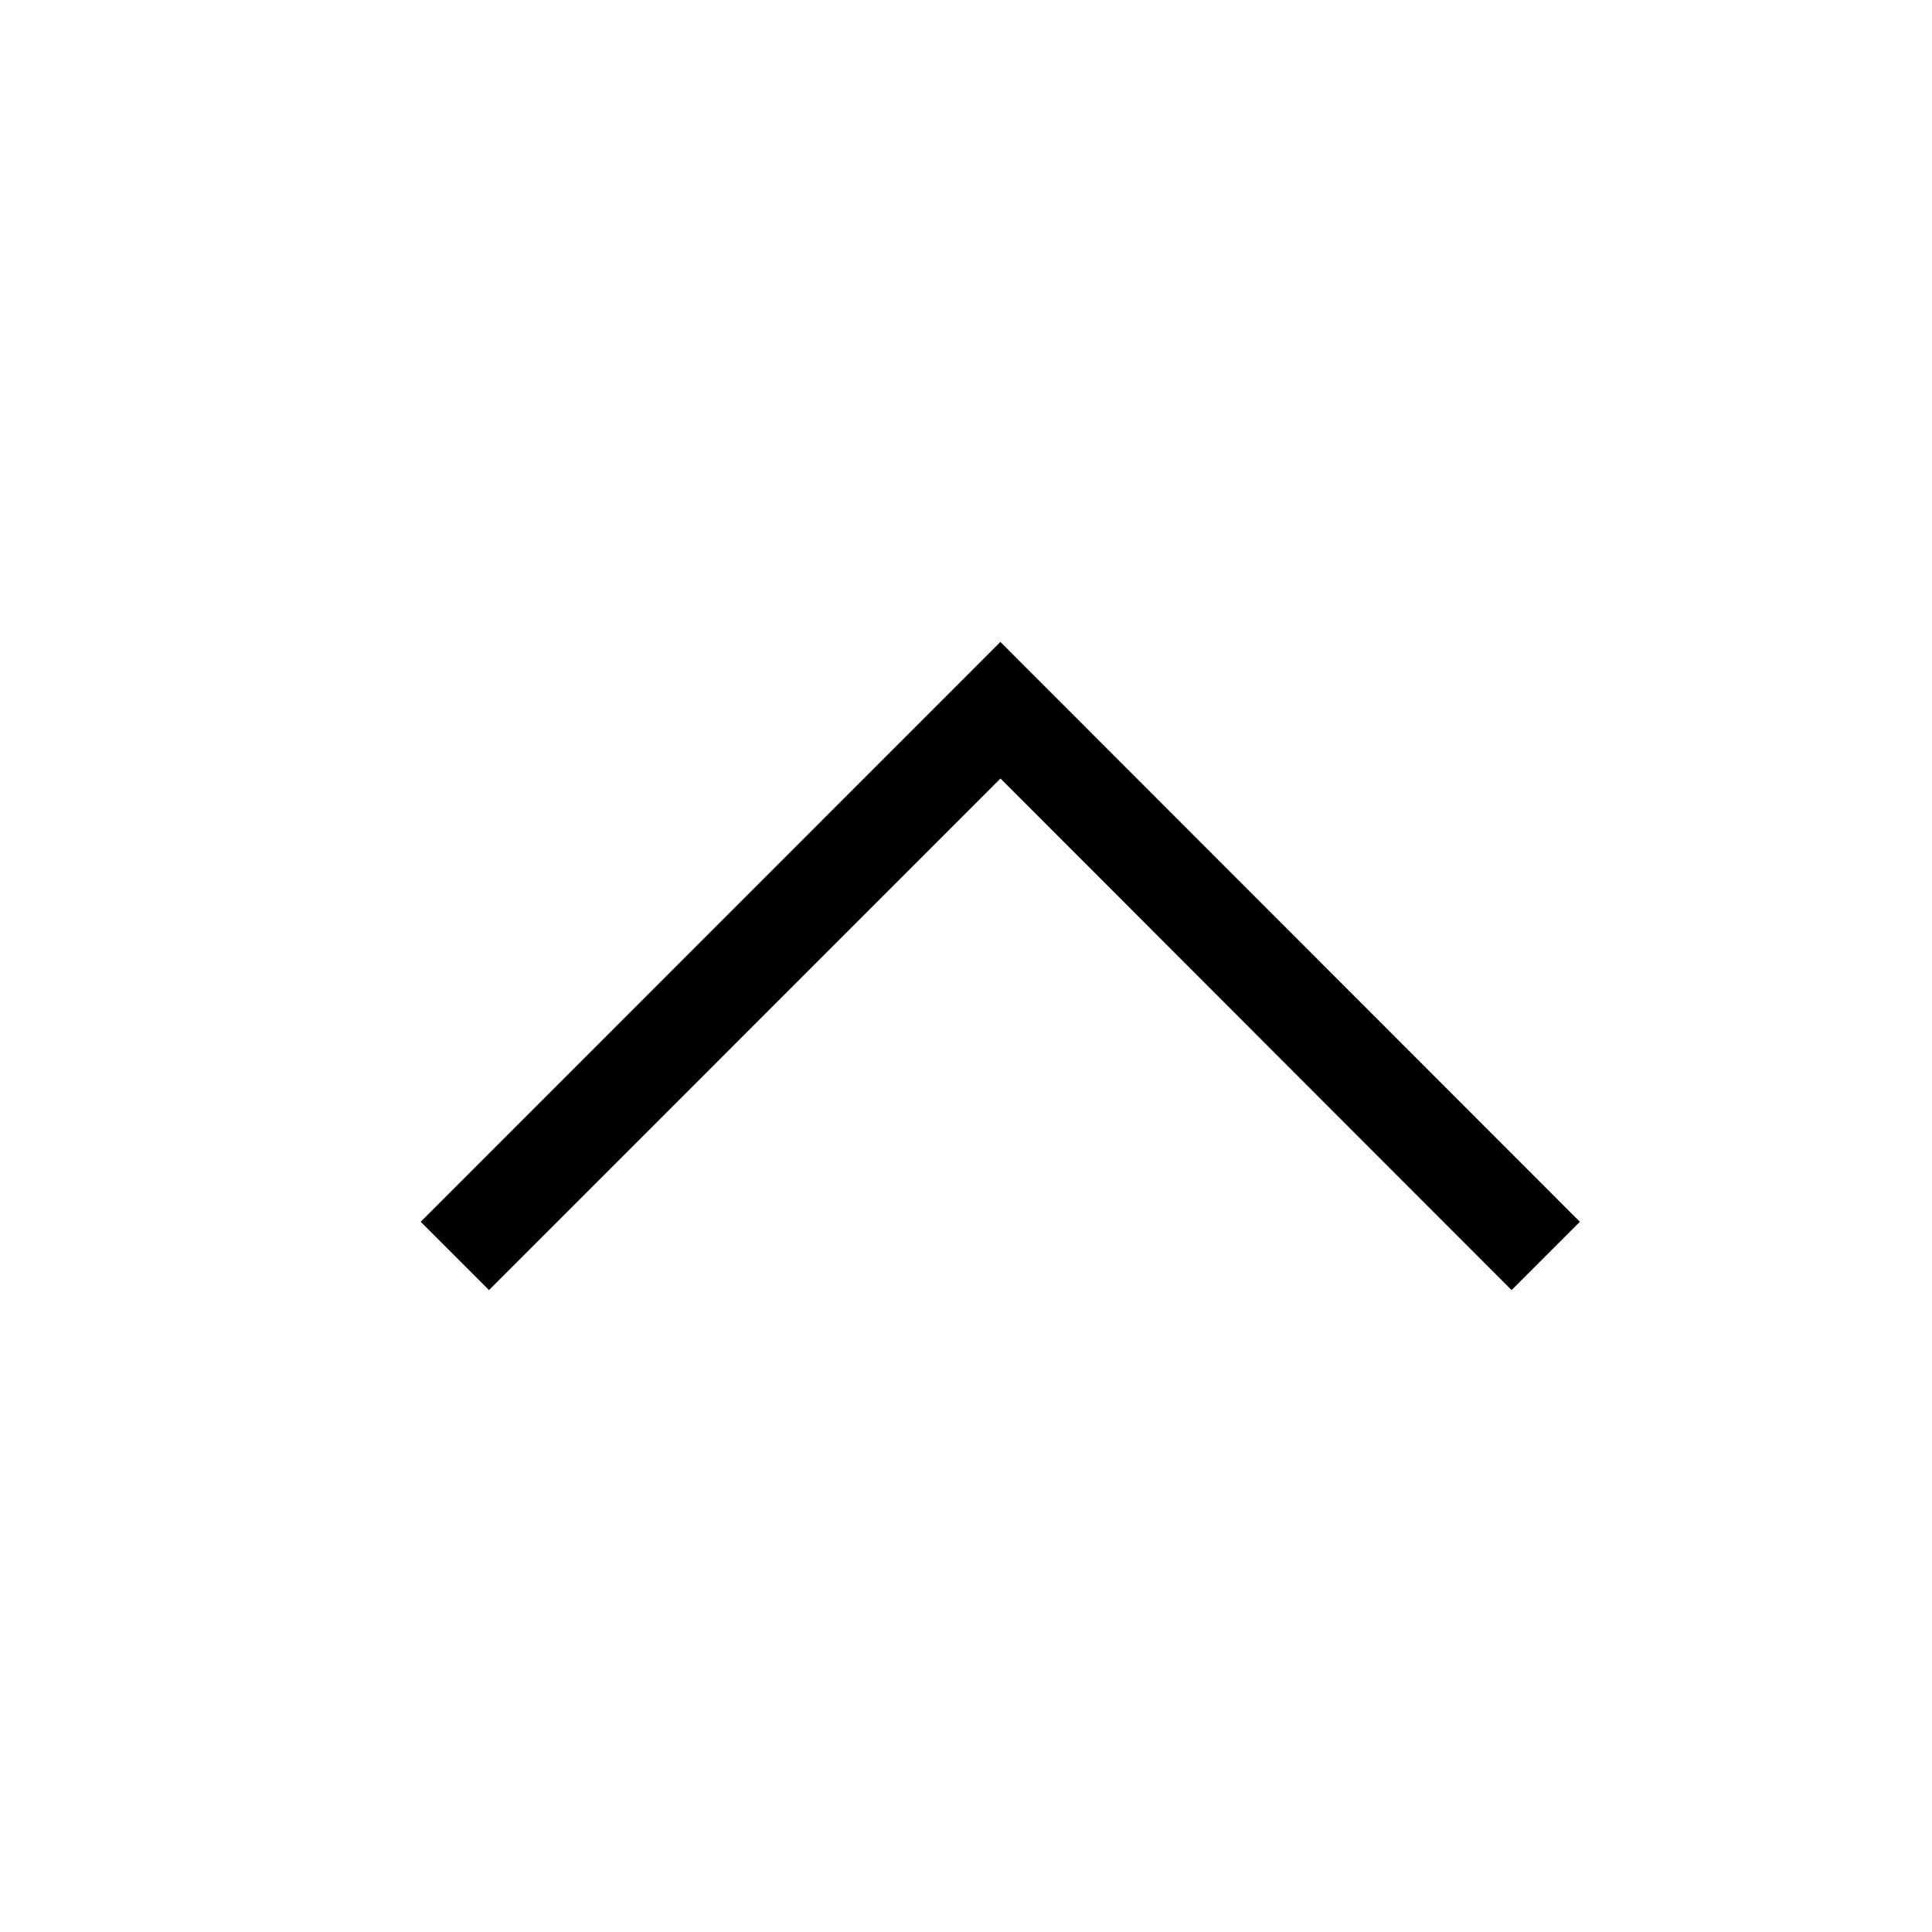
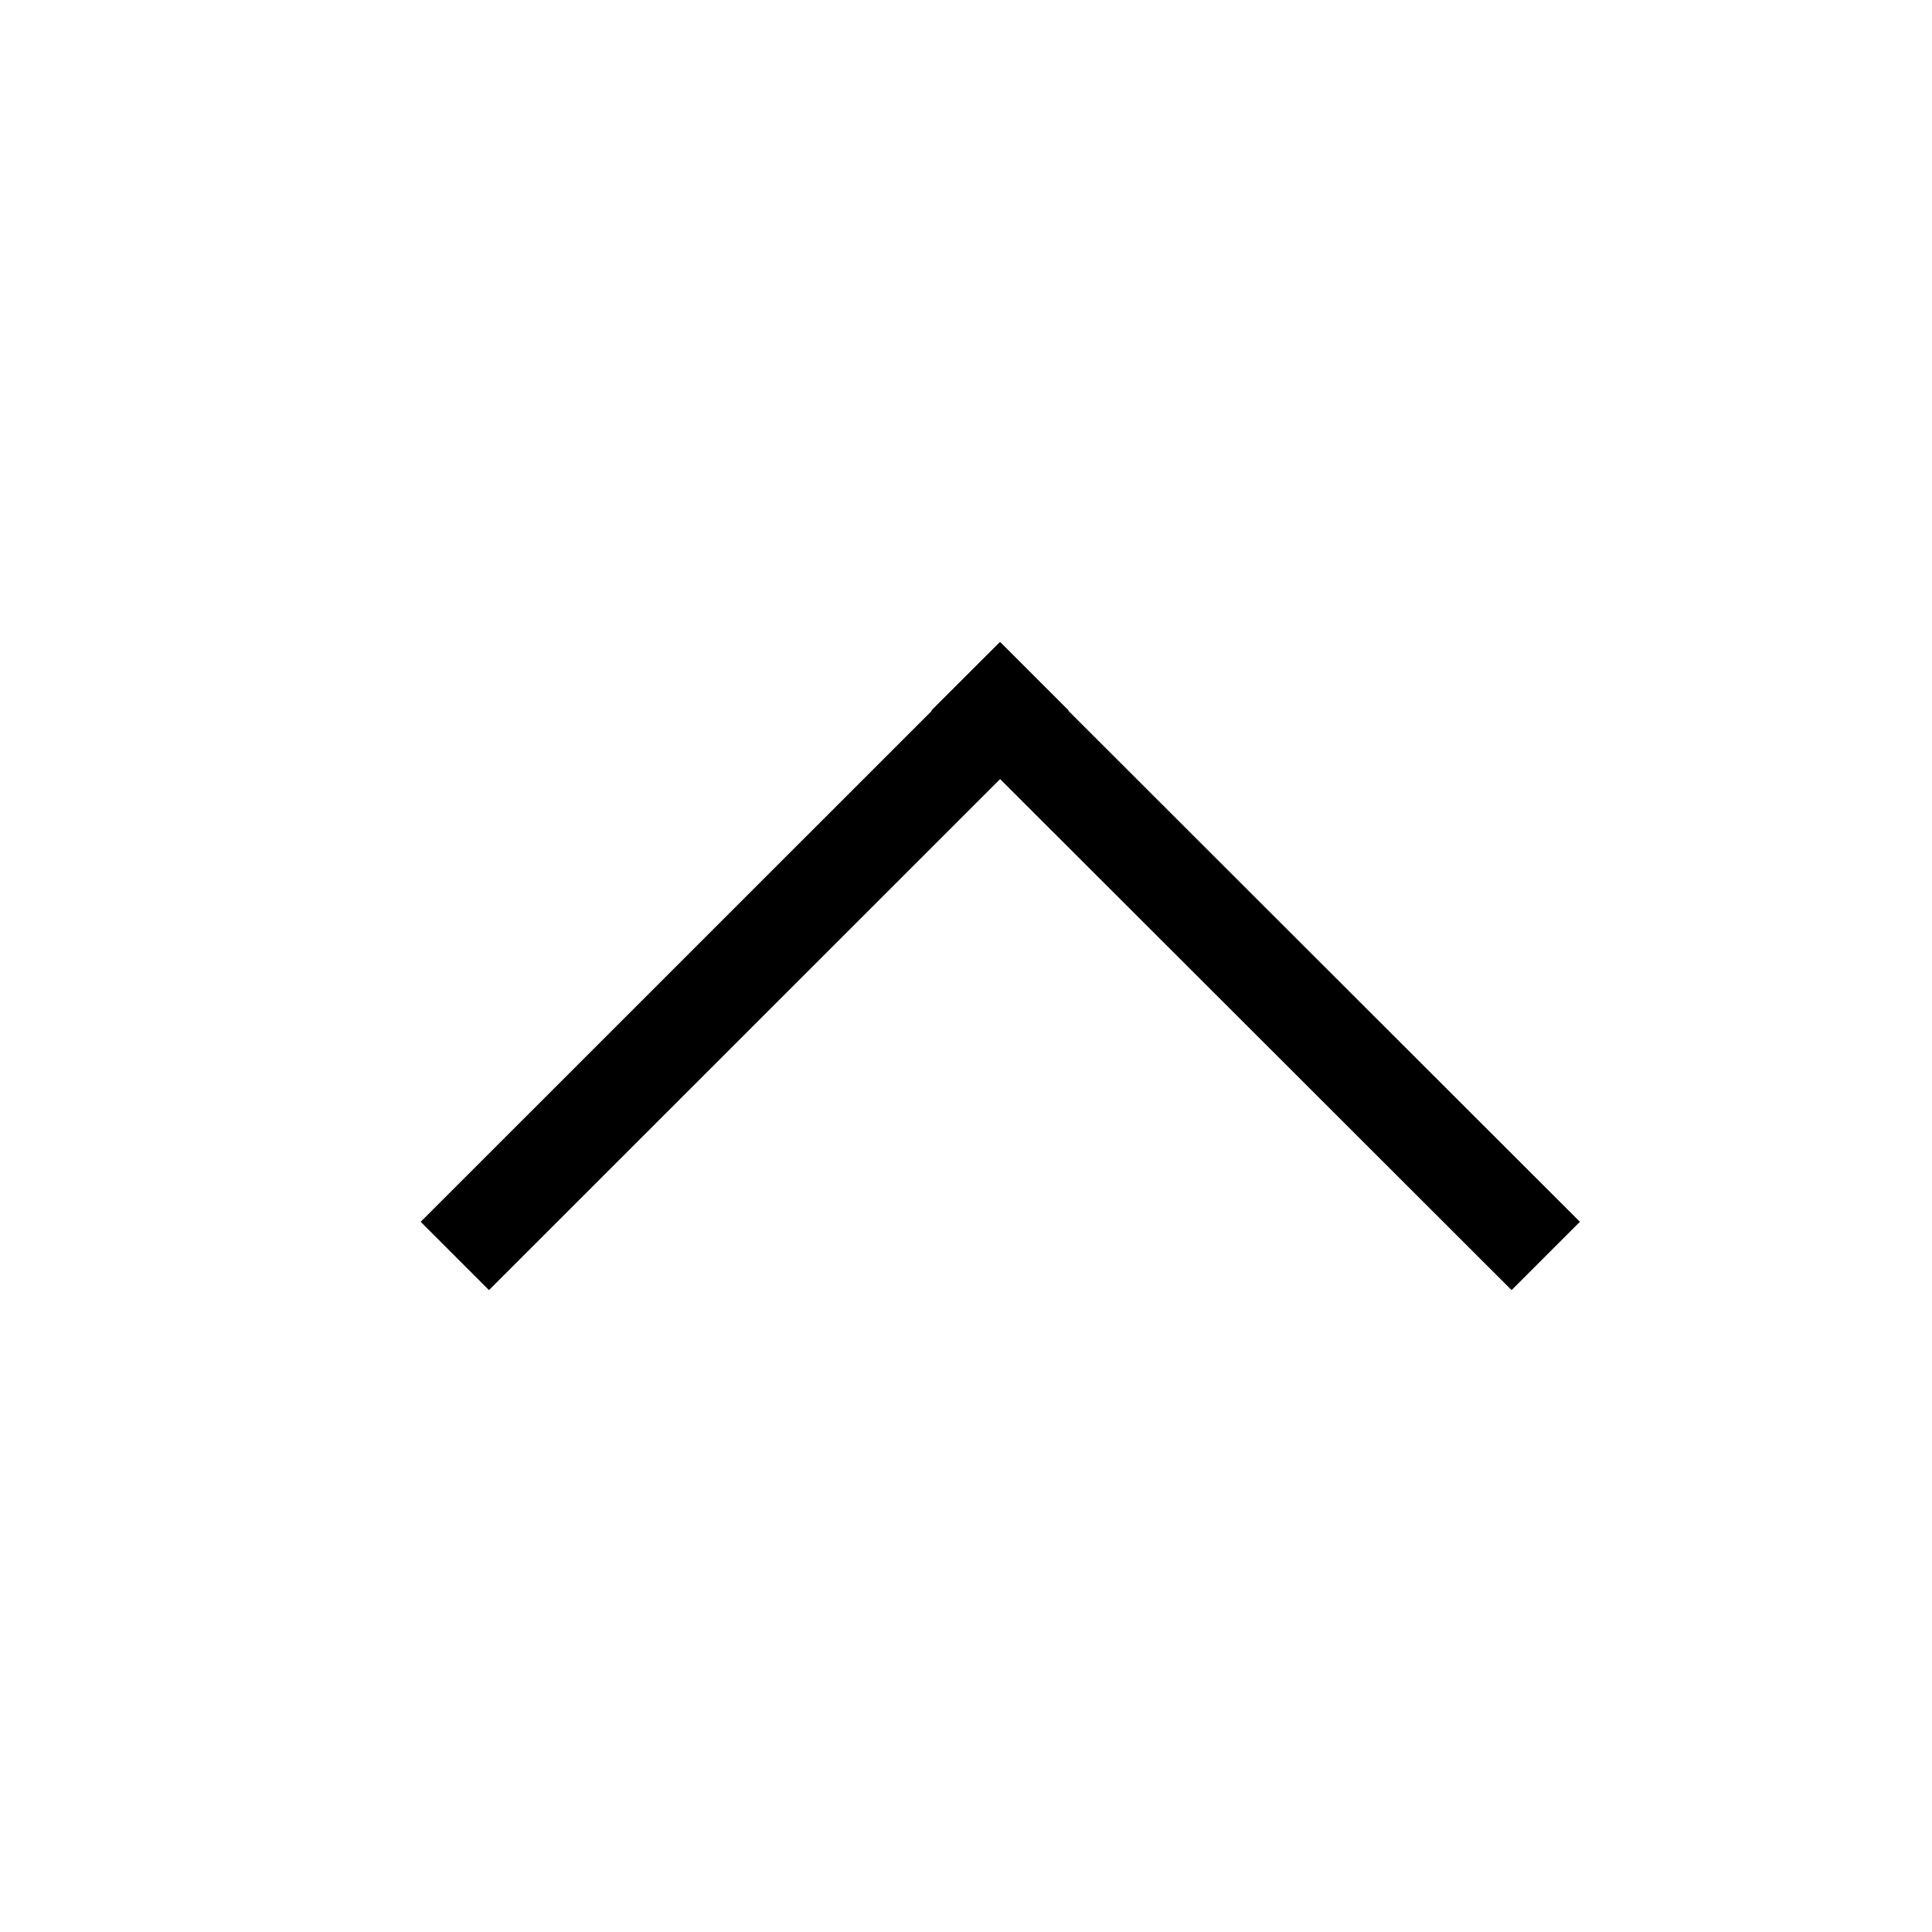
<svg xmlns="http://www.w3.org/2000/svg" width="20" height="20" viewBox="0 0 20 20">
-   <path fill-rule="evenodd" d="M7,9.999 L13.003,4 L13.71,4.707 L8.414,9.998 L13.71,15.293 L13.003,16 L7,9.999 Z" transform="rotate(90 10.355 10)" />
+   <path fill-rule="evenodd" d="M10.35,6.647 L10.353,6.651 L10.356,6.648 L11.063,7.355 L11.06,7.358 L16.355,12.648 L15.648,13.355 L10.353,8.065 L5.062,13.355 L4.355,12.648 L9.646,7.358 L9.642,7.354 L10.35,6.647 Z" />
</svg>
